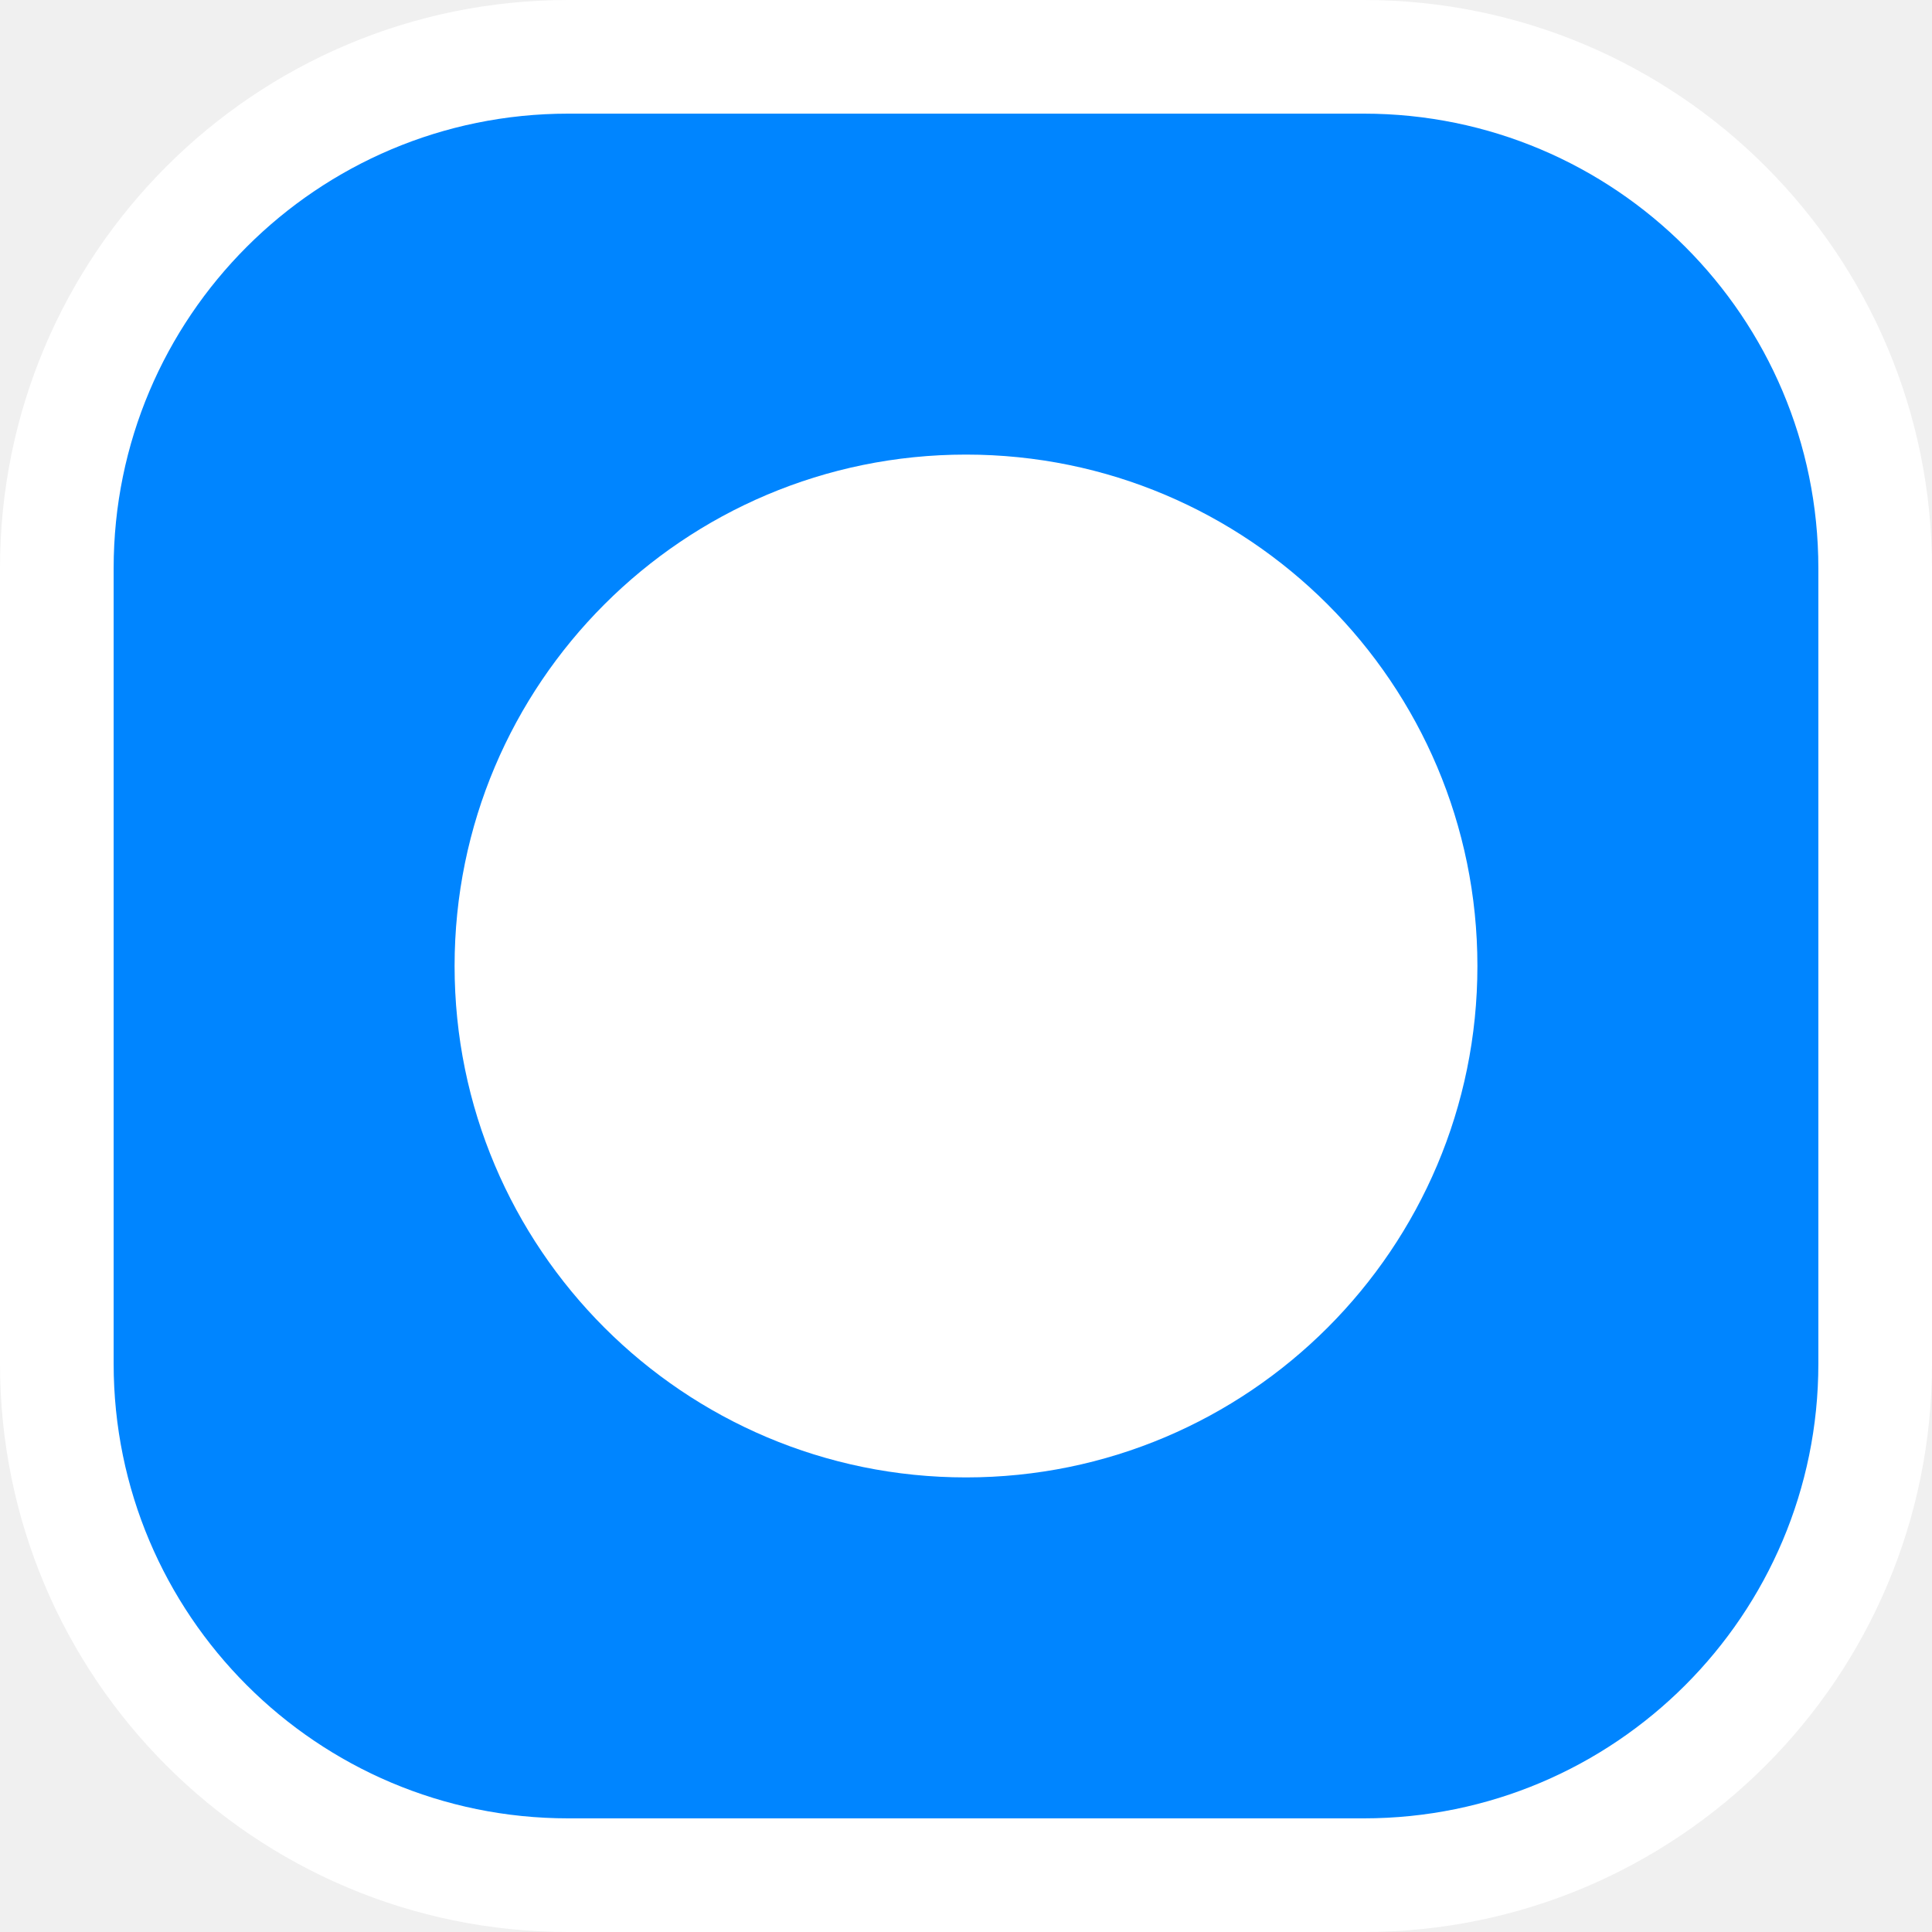
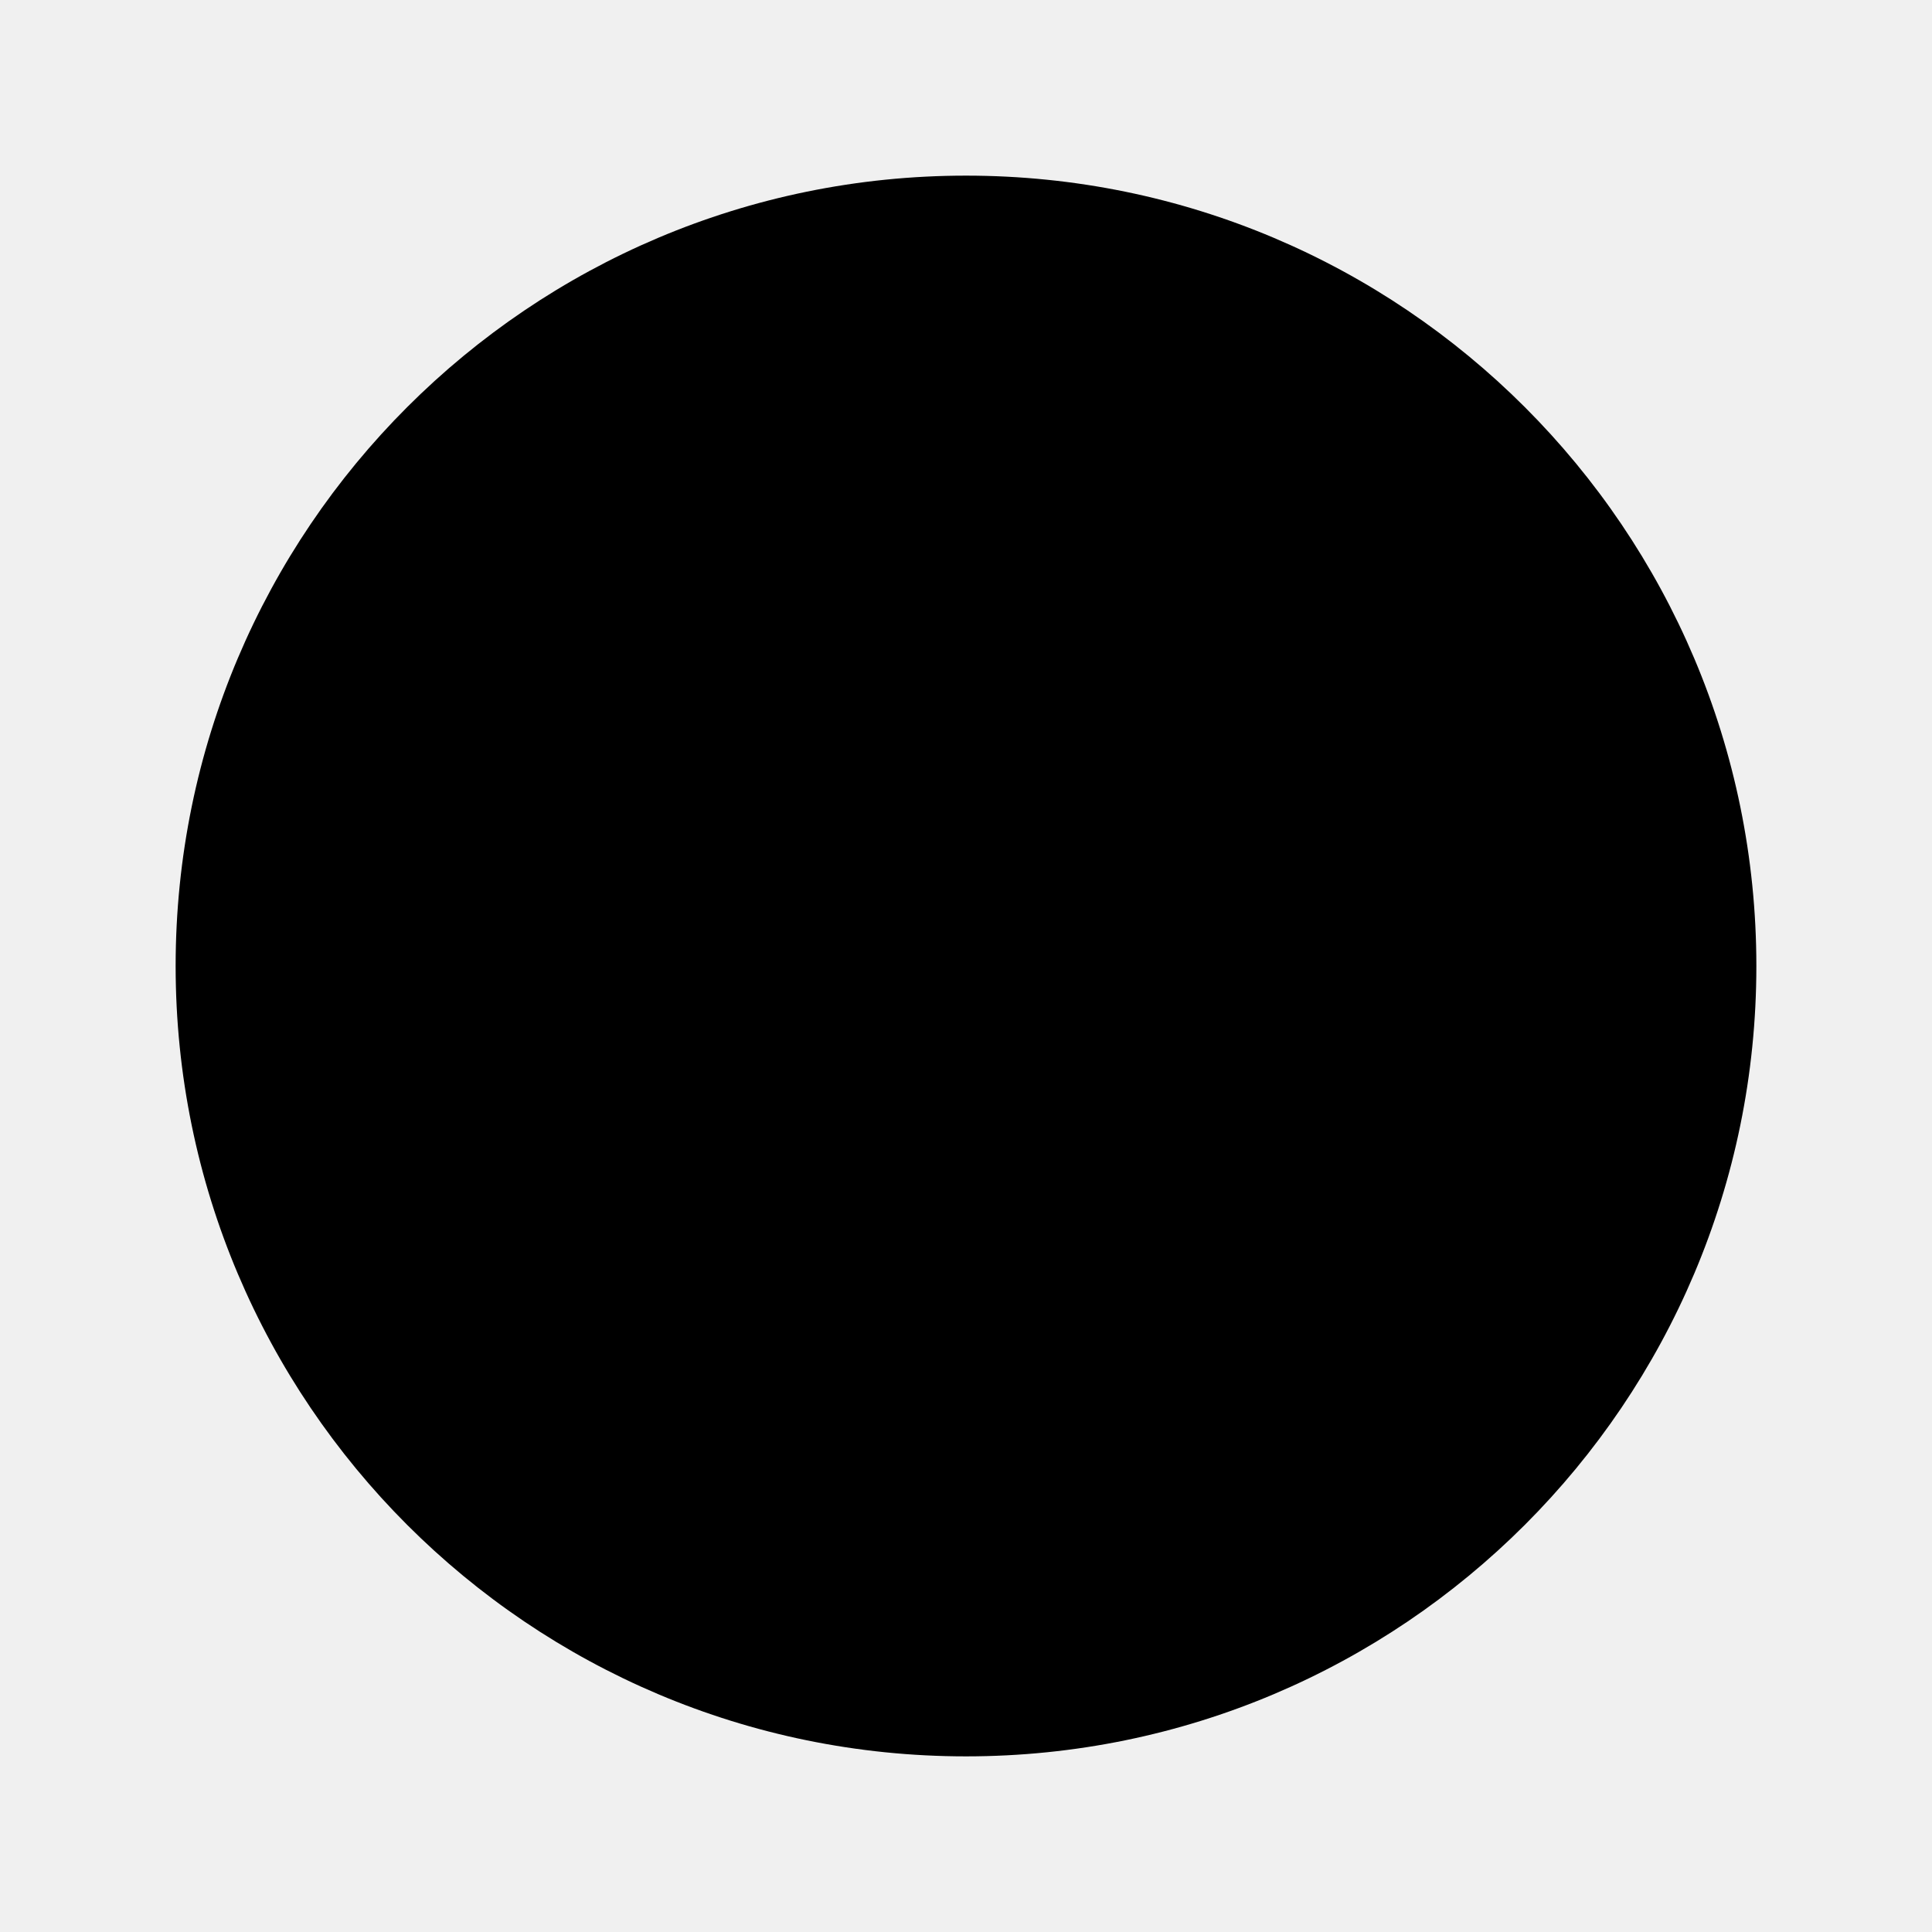
- <svg xmlns="http://www.w3.org/2000/svg" viewBox="0 0 17 17" height="17" width="17">
-   <rect fill="none" x="0" y="0" width="17" height="17" />
-   <rect x="1" y="1" rx="4" ry="4" width="15" height="15" stroke="#ffffff" style="stroke-linejoin:round;stroke-miterlimit:4;" fill="#ffffff" stroke-width="2" />
-   <rect x="1" y="1" width="15" height="15" rx="4" ry="4" fill="#0085ff" />
-   <path fill="#ffffff" transform="translate(3 3)" d="M10,5.5C10,7.985,7.985,10,5.5,10S1,7.985,1,5.5S3.015,1,5.5,1S10,3.015,10,5.5z" />
+ <svg xmlns="http://www.w3.org/2000/svg" version="1.1" id="circle-11" width="11px" height="11px" viewBox="0 0 11 11">
+   <path d="M10,5.5C10,7.985,7.985,10,5.5,10S1,7.985,1,5.5S3.015,1,5.5,1S10,3.015,10,5.5z" />
</svg>
